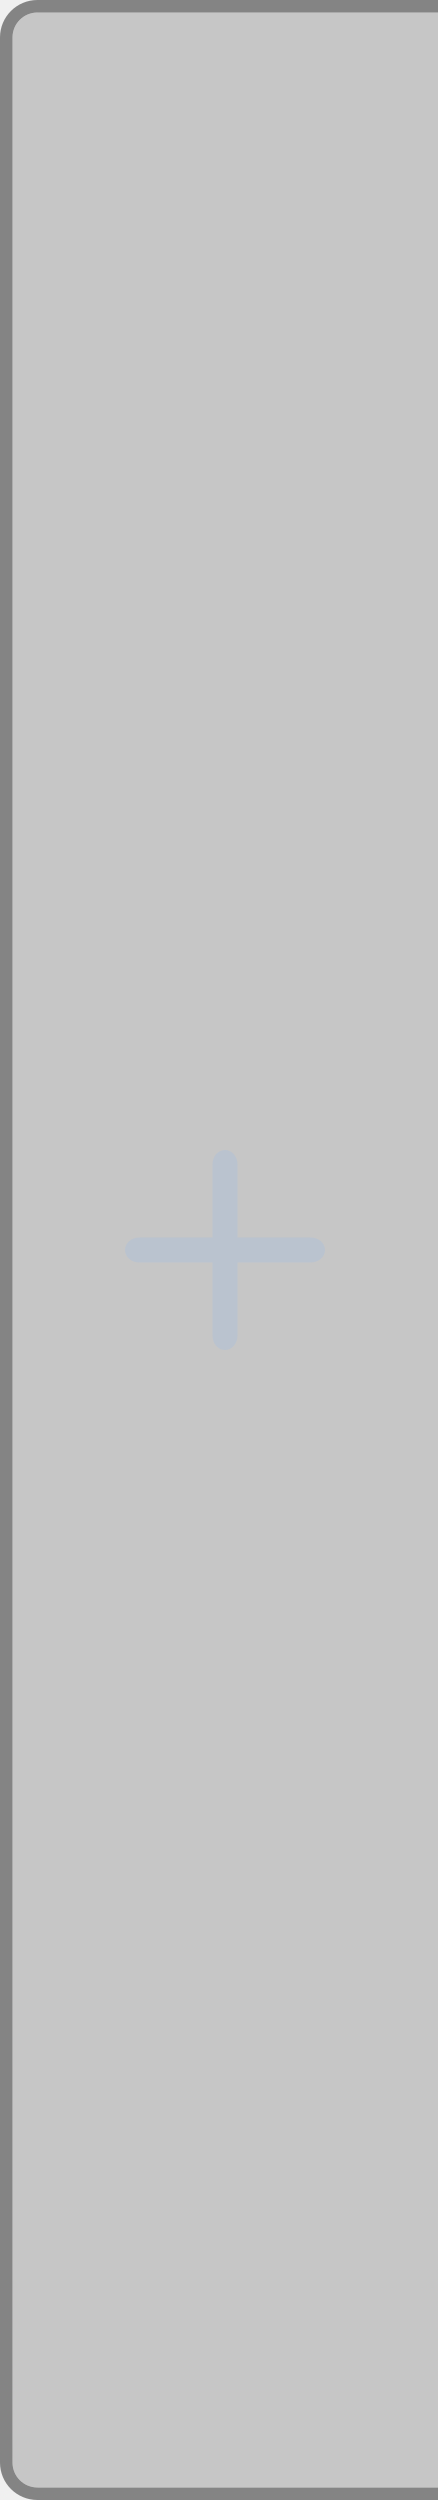
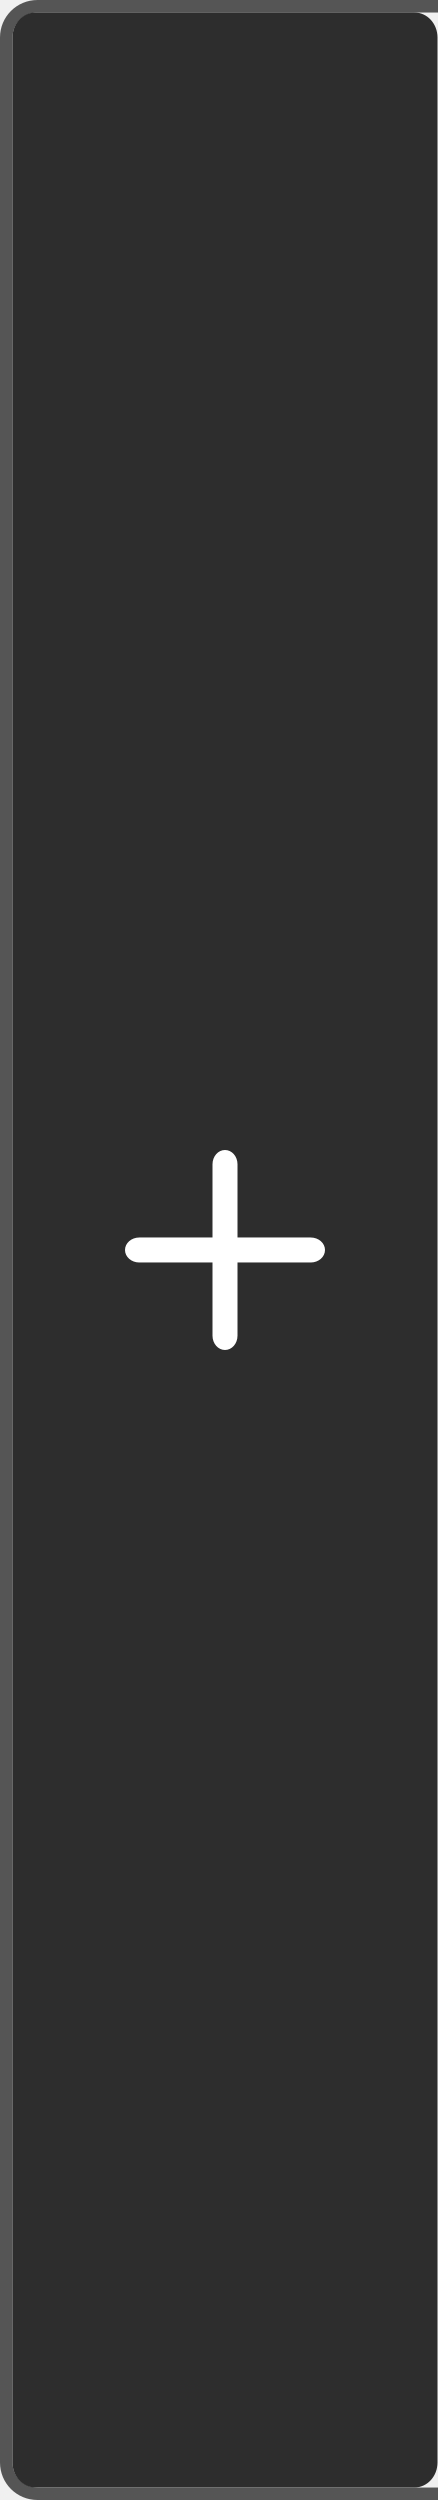
<svg xmlns="http://www.w3.org/2000/svg" width="35" height="200" id="svg2" version="1.1">
  <defs id="defs4" />
  <g id="layer1" transform="translate(0,-852.3622)">
-     <path style="opacity:0.45;fill:#000000;fill-opacity:1;stroke:#102b68;stroke-width:0;stroke-linecap:butt;stroke-linejoin:miter;stroke-miterlimit:4;stroke-opacity:1;stroke-dasharray:none;stroke-dashoffset:0" d="M 3 0 C 1.338 0 0 1.338 0 3 L 0 197 C 0 198.662 1.338 200 3 200 L 36 200 C 37.662 200 39 198.662 39 197 L 39 3 C 39 1.338 37.662 0 36 0 L 3 0 z M 3 1 L 36 1 C 37.108 1 38 1.892 38 3 L 38 197 C 38 198.108 37.108 199 36 199 L 3 199 C 1.892 199 1 198.108 1 197 L 1 3 C 1 1.892 1.892 1 3 1 z " transform="translate(0,852.3622)" id="rect3810" />
+     <path style="opacity:1;fill:#555555;fill-opacity:1;stroke:#555555;stroke-width:0;stroke-linecap:butt;stroke-linejoin:miter;stroke-miterlimit:4;stroke-opacity:1;stroke-dasharray:none;stroke-dashoffset:0" d="M 3 0 C 1.338 0 0 1.338 0 3 L 0 197 C 0 198.662 1.338 200 3 200 L 36 200 C 37.662 200 39 198.662 39 197 L 39 3 C 39 1.338 37.662 0 36 0 L 3 0 z M 3 1 L 36 1 C 37.108 1 38 1.892 38 3 L 38 197 C 38 198.108 37.108 199 36 199 L 3 199 C 1.892 199 1 198.108 1 197 L 1 3 C 1 1.892 1.892 1 3 1 z " transform="translate(0,852.3622)" id="rect3810" />
    <g transform="translate(0,-0.9999969)" id="g3917-7" style="fill:#000000;fill-opacity:1;opacity:0.5" />
-     <rect rx="2" style="opacity:0.3;fill:#666666;fill-opacity:1;stroke:#102b68;stroke-width:0;stroke-linecap:butt;stroke-linejoin:miter;stroke-miterlimit:4;stroke-dasharray:none;stroke-dashoffset:0;stroke-opacity:1" id="rect3812" width="37" height="198" x="1" y="853.362" ry="2" />
-     <g id="g3917" style="fill:#bac3cf;fill-opacity:1">
-       <rect ry="1.143" y="944.362" x="17" height="16" width="2" id="rect3897" style="opacity:1;fill:#bac3cf;fill-opacity:1;stroke:#102b68;stroke-width:0;stroke-linecap:butt;stroke-linejoin:miter;stroke-miterlimit:4;stroke-opacity:1;stroke-dasharray:none;stroke-dashoffset:0" />
-       <rect transform="matrix(0,1,-1,0,0,0)" ry="1.143" y="-26" x="951.362" height="16" width="2" id="rect3897-6" style="opacity:1;fill:#bac3cf;fill-opacity:1;stroke:#102b68;stroke-width:0;stroke-linecap:butt;stroke-linejoin:miter;stroke-miterlimit:4;stroke-opacity:1;stroke-dasharray:none;stroke-dashoffset:0" />
+     <rect rx="1.838" style="opacity:1;fill:#2d2d2d;fill-opacity:1;stroke:#d62b68;stroke-width:0;stroke-linecap:butt;stroke-linejoin:miter;stroke-miterlimit:4;stroke-dasharray:none;stroke-dashoffset:0;stroke-opacity:1" id="rect3812" width="34" height="198" x="1" y="853.362" ry="2" />
+     <g id="g3917" style="fill:#ffffff;fill-opacity:1">
+       <rect ry="1.143" y="944.362" x="17" height="16" width="2" id="rect3897" style="opacity:1;fill:#ffffff;fill-opacity:1;stroke:#102b68;stroke-width:0;stroke-linecap:butt;stroke-linejoin:miter;stroke-miterlimit:4;stroke-opacity:1;stroke-dasharray:none;stroke-dashoffset:0" />
+       <rect transform="matrix(0,1,-1,0,0,0)" ry="1.143" y="-26" x="951.362" height="16" width="2" id="rect3897-6" style="opacity:1;fill:#ffffff;fill-opacity:1;stroke:#102b68;stroke-width:0;stroke-linecap:butt;stroke-linejoin:miter;stroke-miterlimit:4;stroke-opacity:1;stroke-dasharray:none;stroke-dashoffset:0" />
    </g>
  </g>
</svg>
